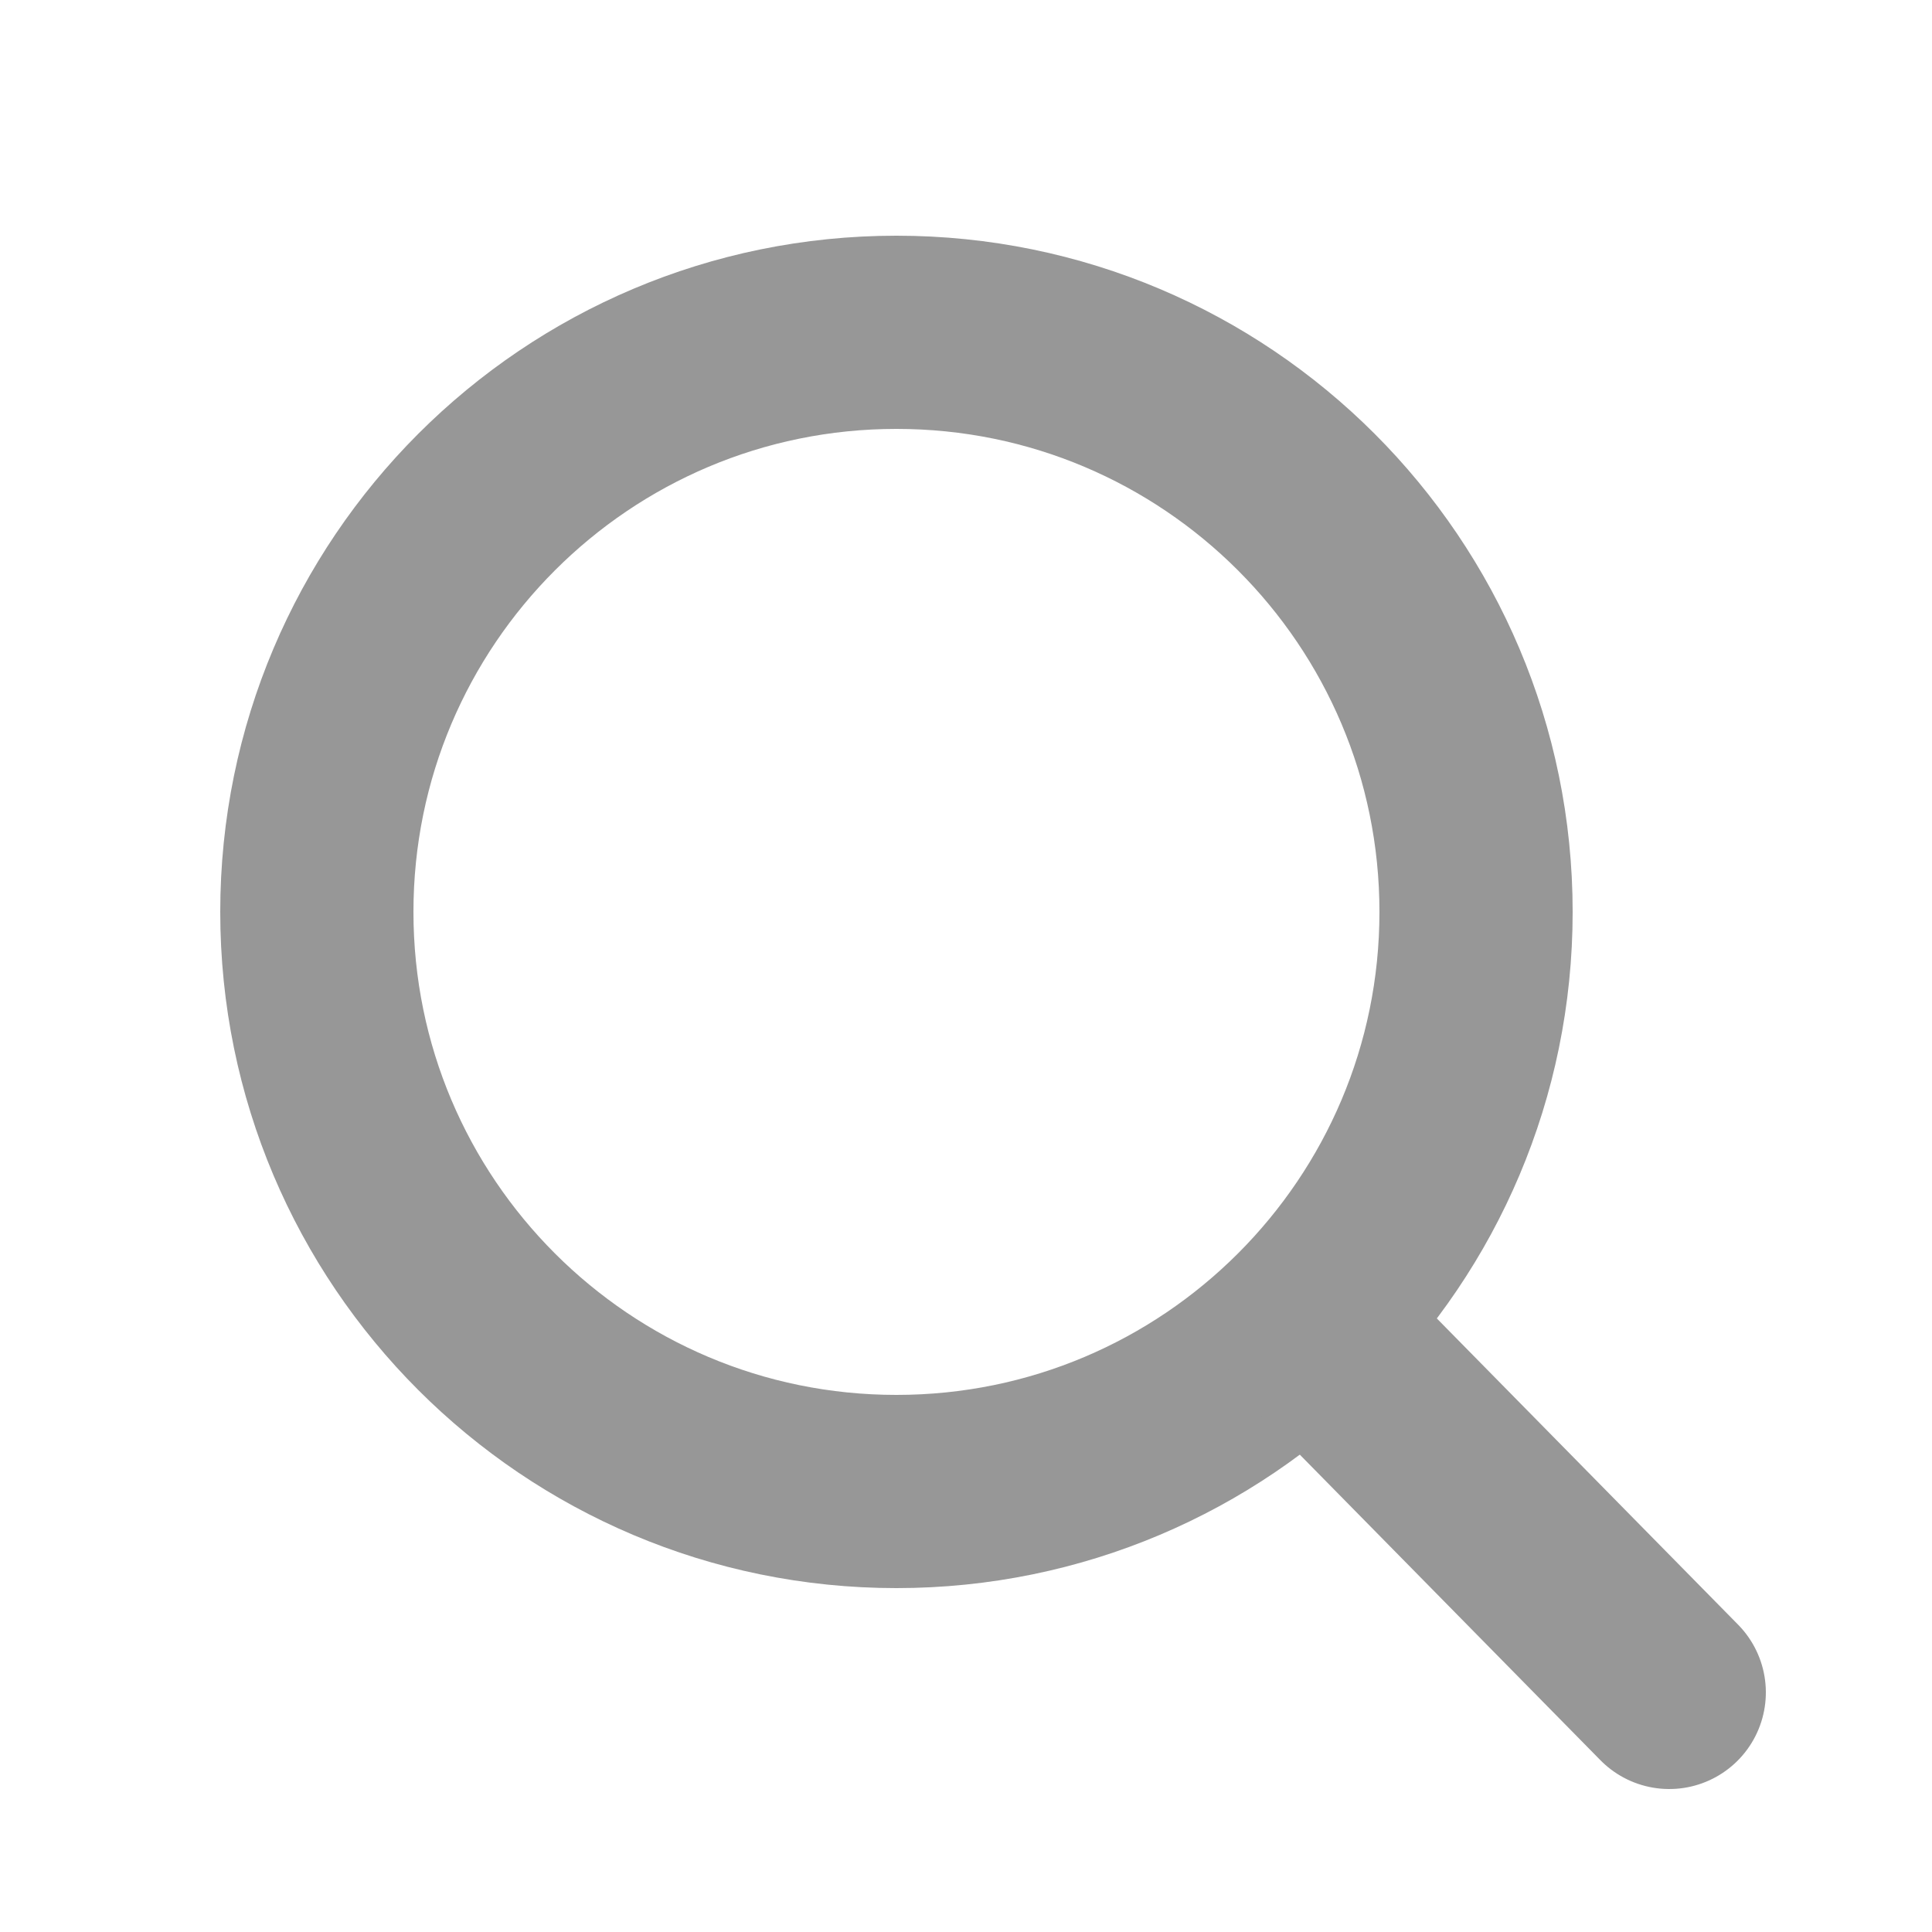
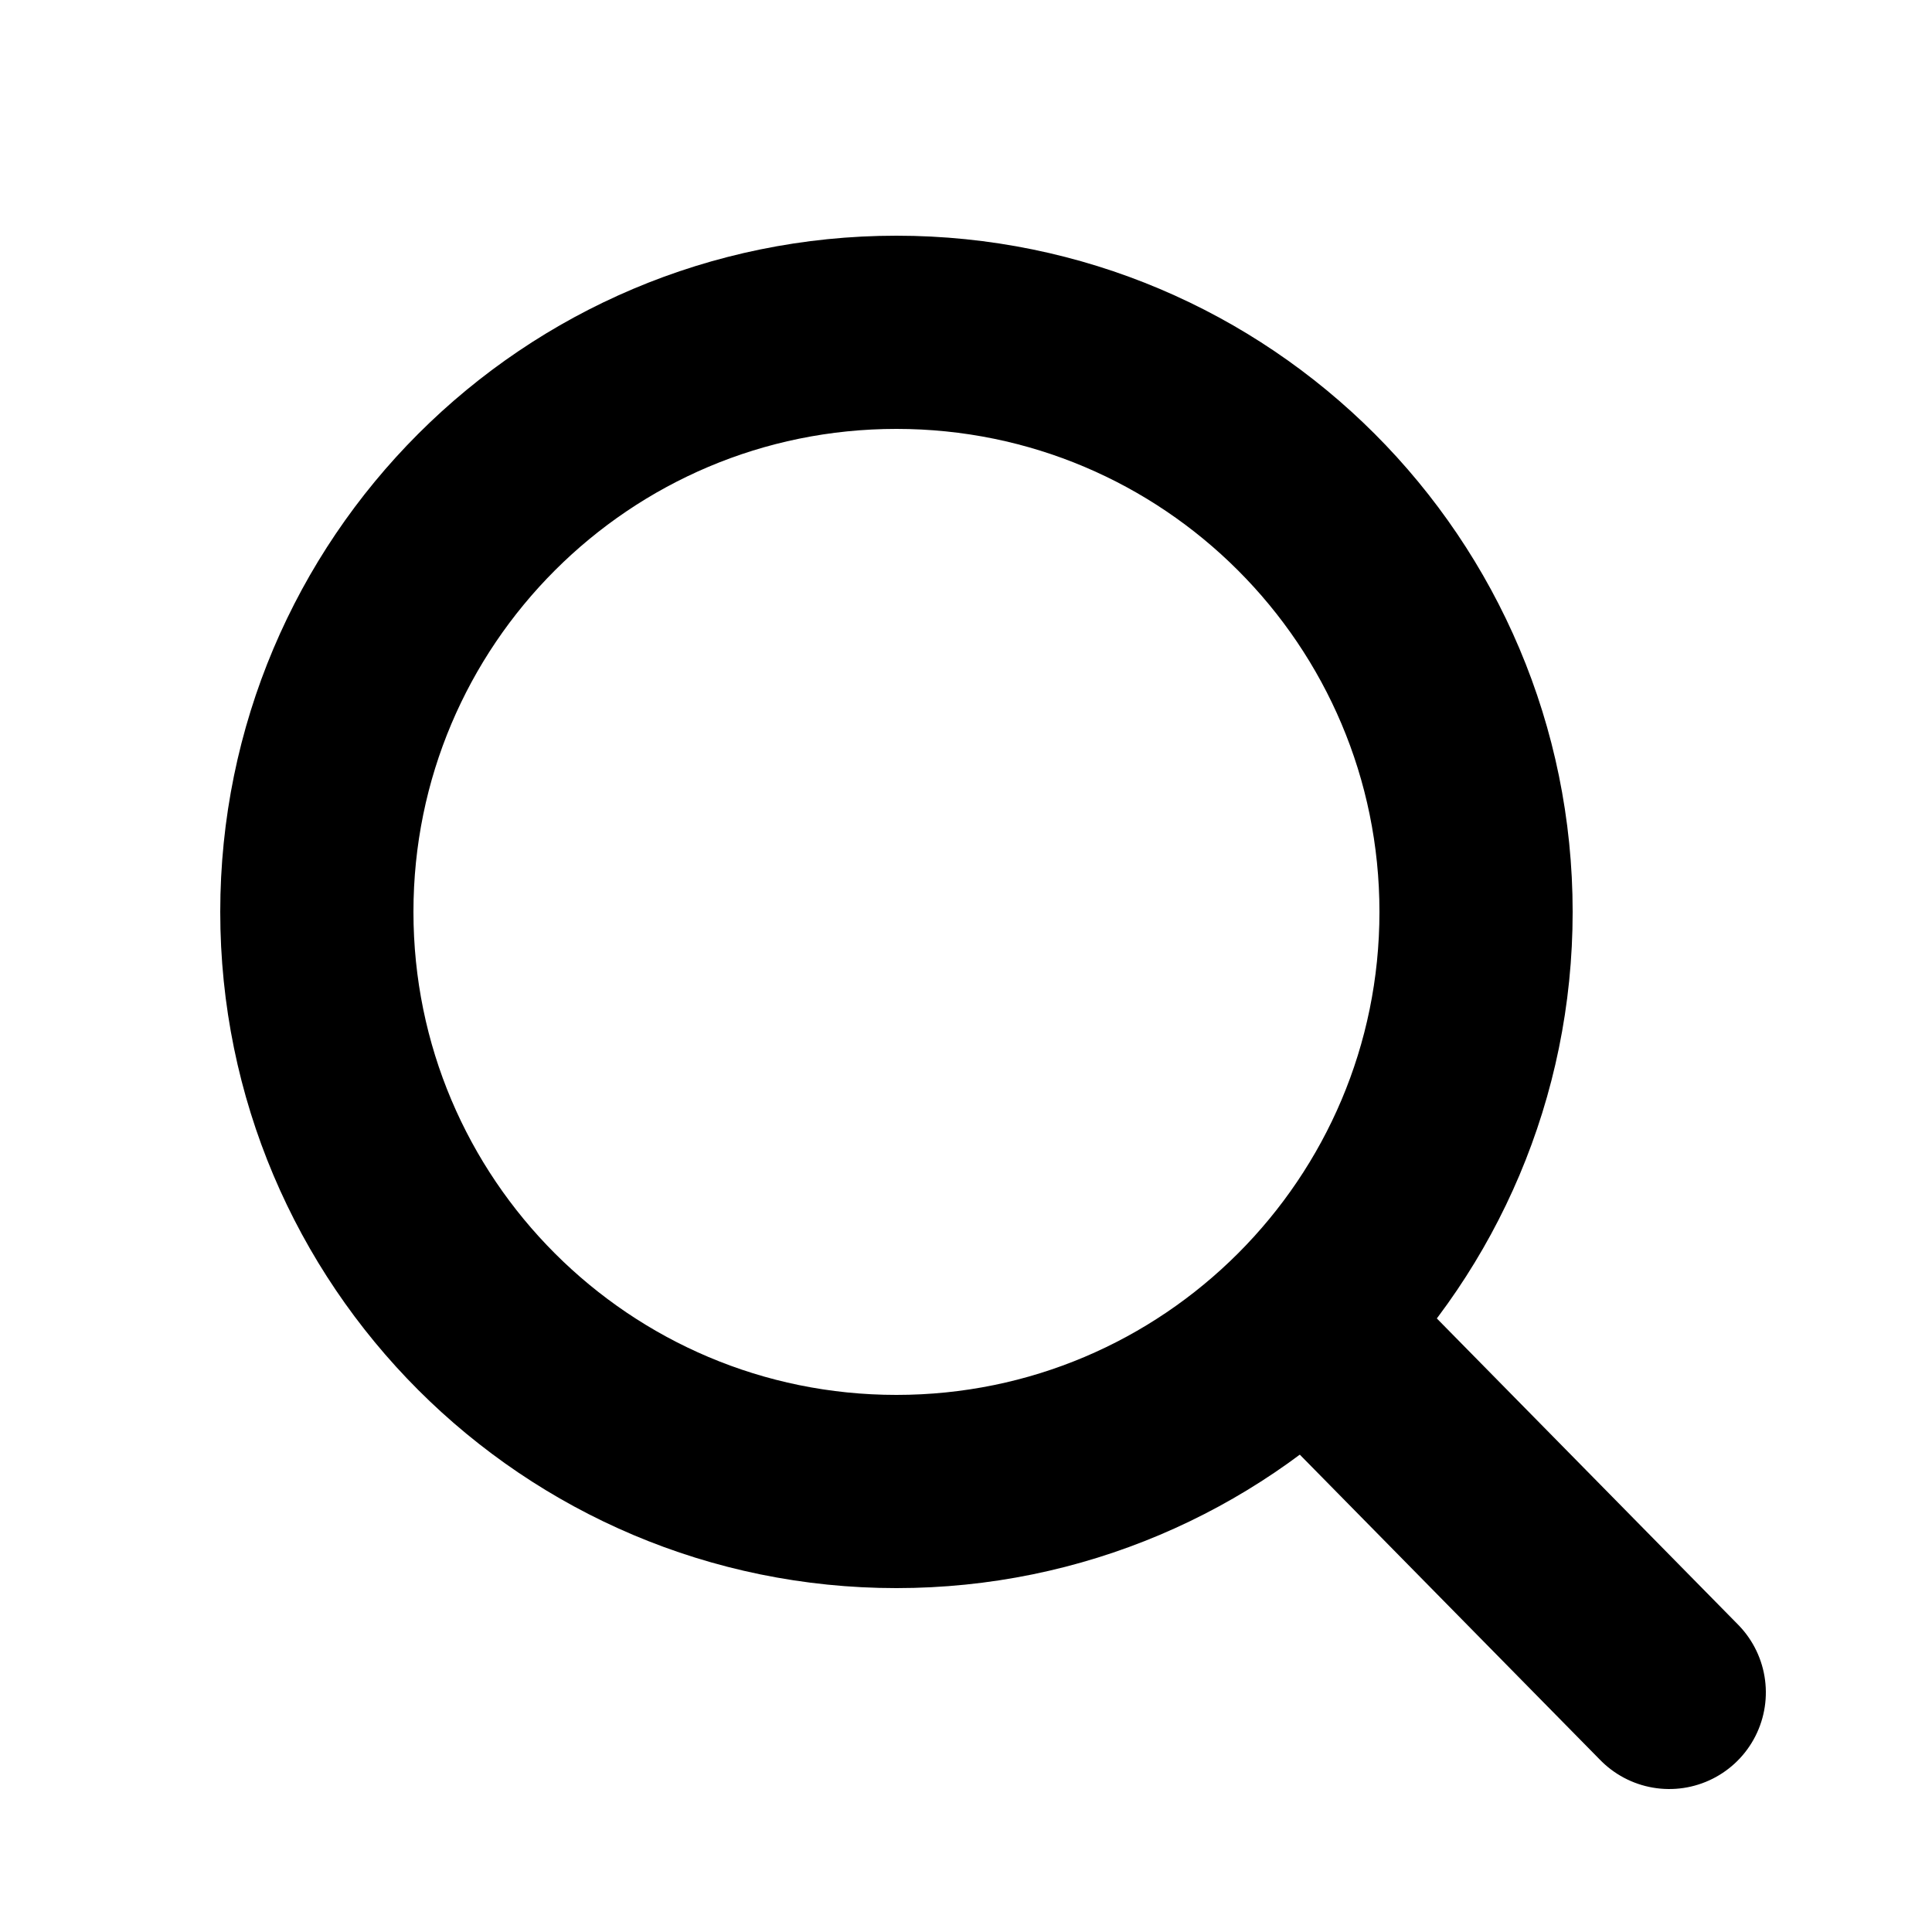
<svg xmlns="http://www.w3.org/2000/svg" width="500px" height="500px" viewBox="0 0 500 500" version="1.1">
-   <g id="Page-1" stroke="none" stroke-width="1" fill="none" fill-rule="evenodd">
-     <g id="Search" transform="translate(57, 61)" stroke="#979797" stroke-width="50">
+   <g stroke="none" stroke-width="1" fill="none" fill-rule="evenodd">
+     <g id="Search" transform="translate(57, 61)" stroke="#000000" stroke-width="50">
      <circle id="Oval" cx="175" cy="175" r="150" />
      <line x1="279.435" y1="290.084" x2="379.837" y2="371.732" id="Line" stroke-linecap="round" transform="translate(329.9314, 330.7627) rotate(6.349089) translate(-329.9314, -330.7627) " />
    </g>
  </g>
</svg>
